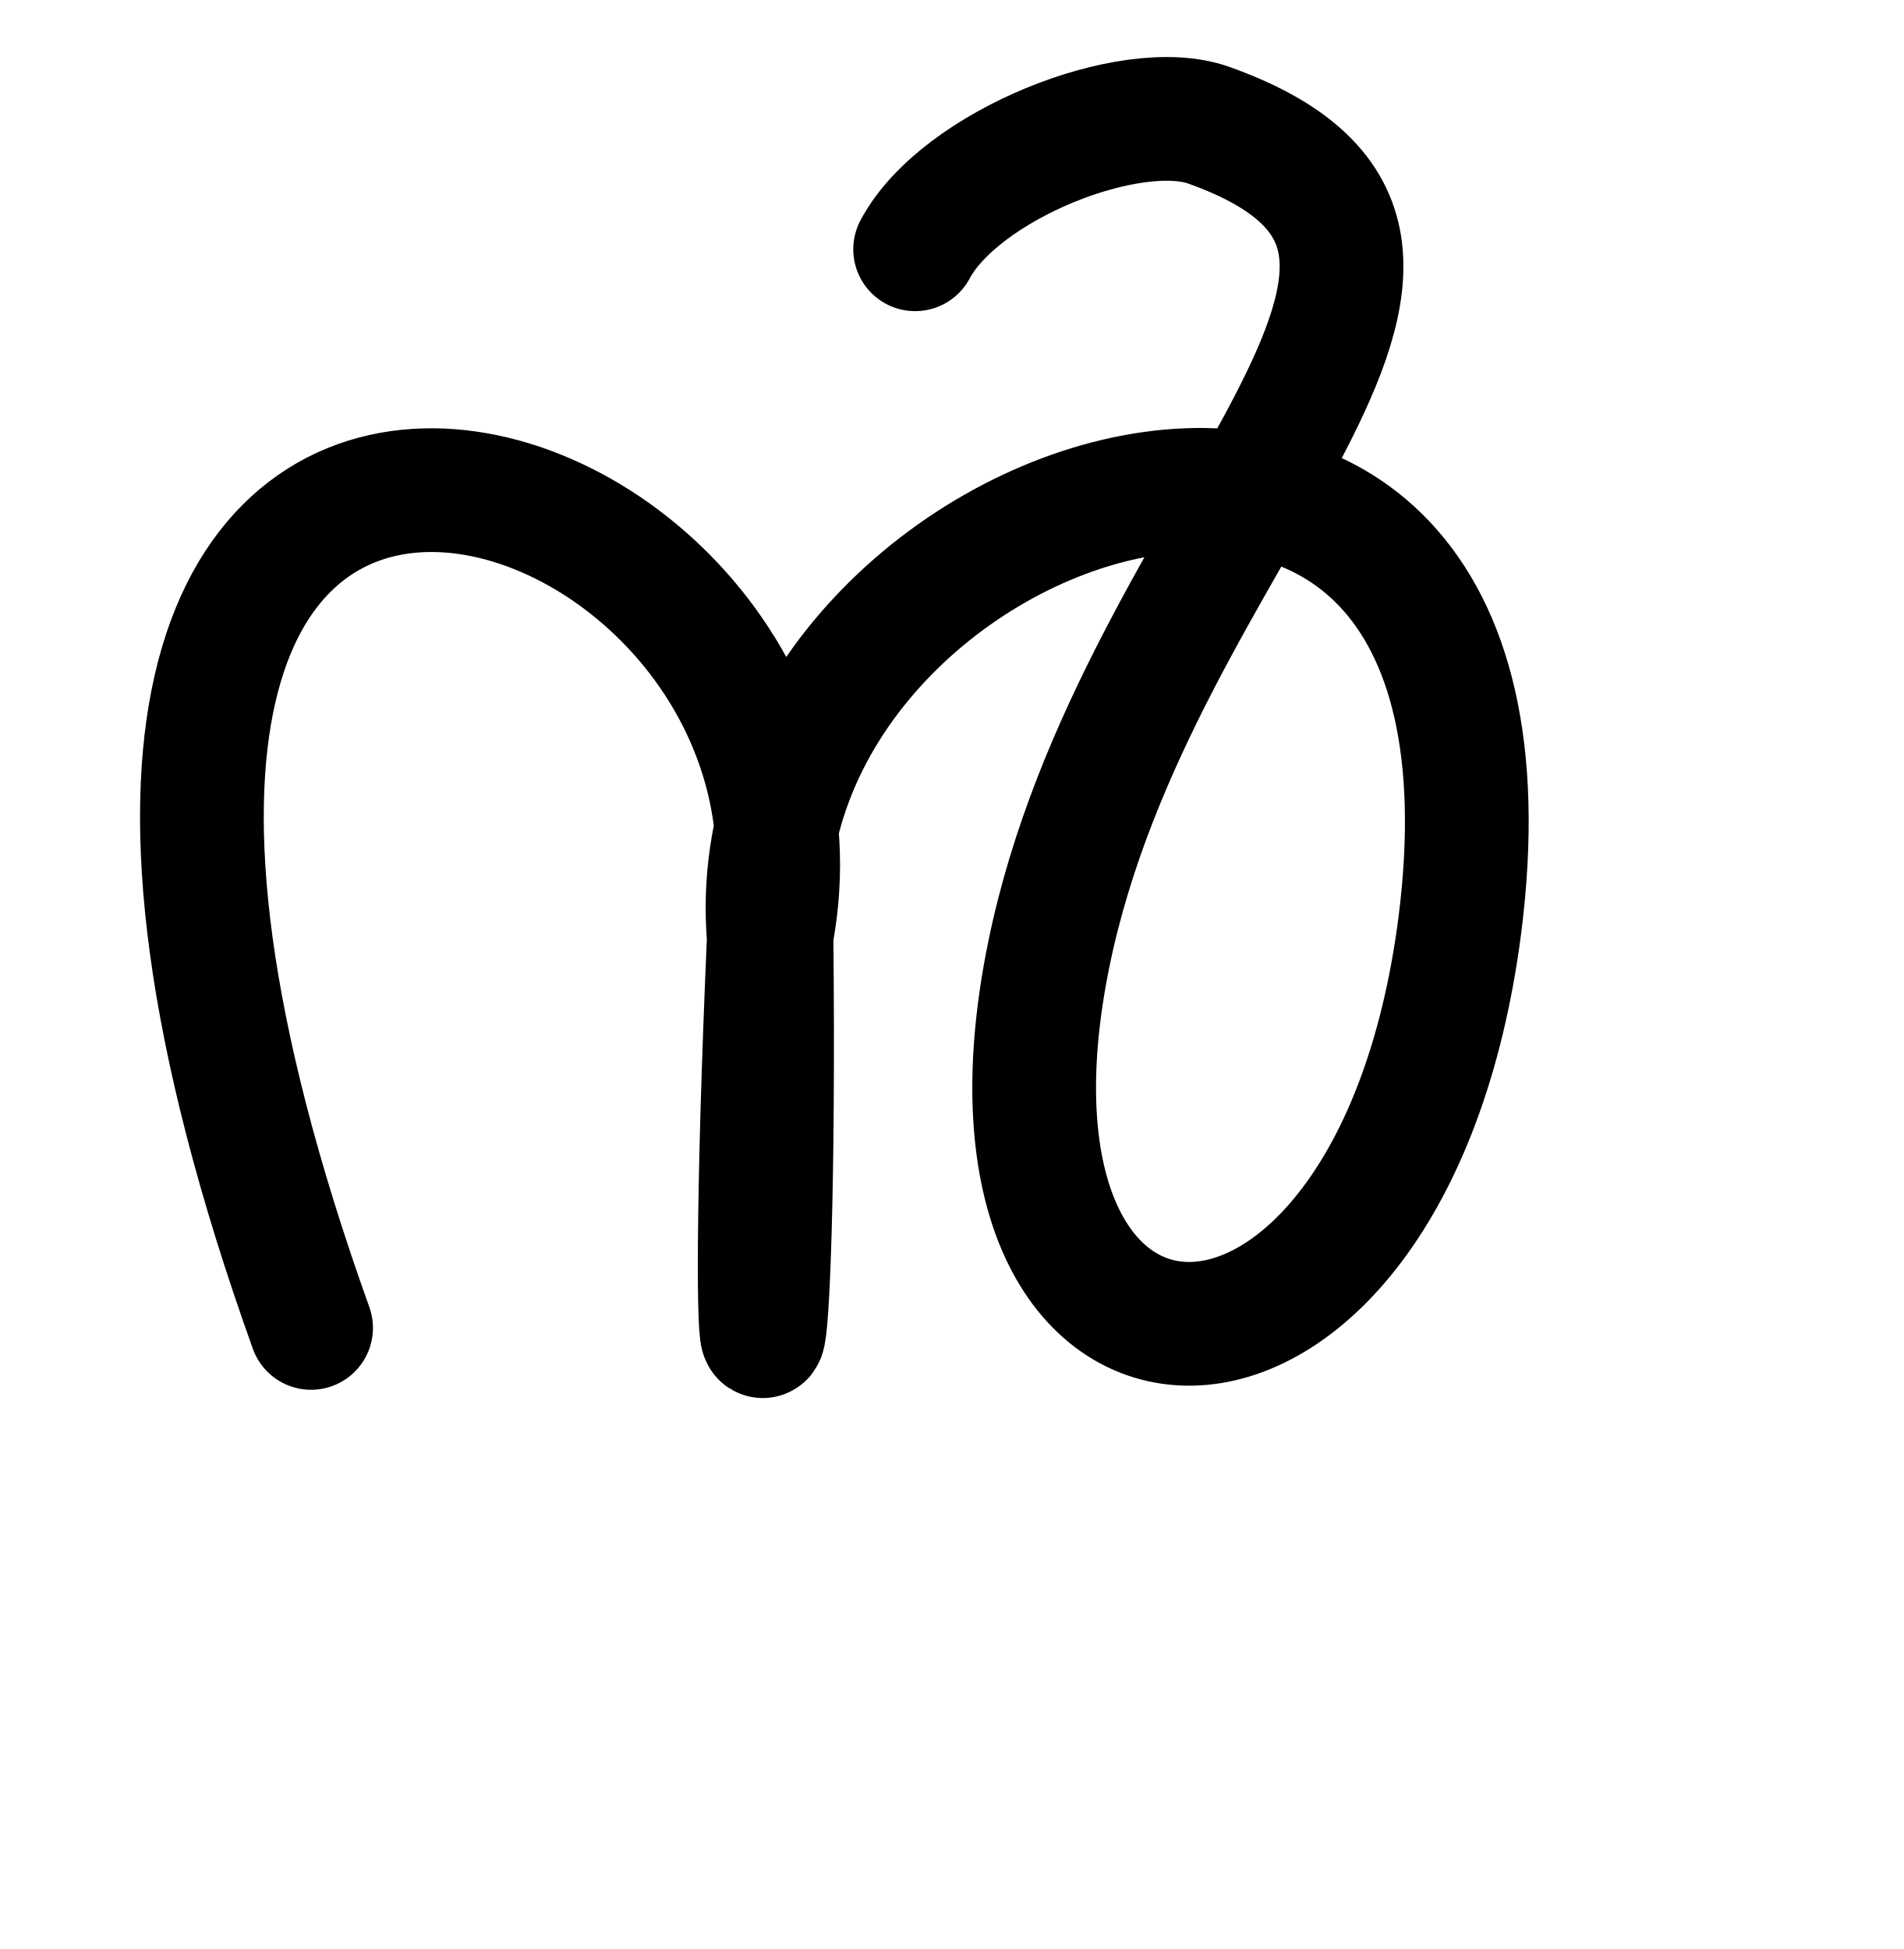
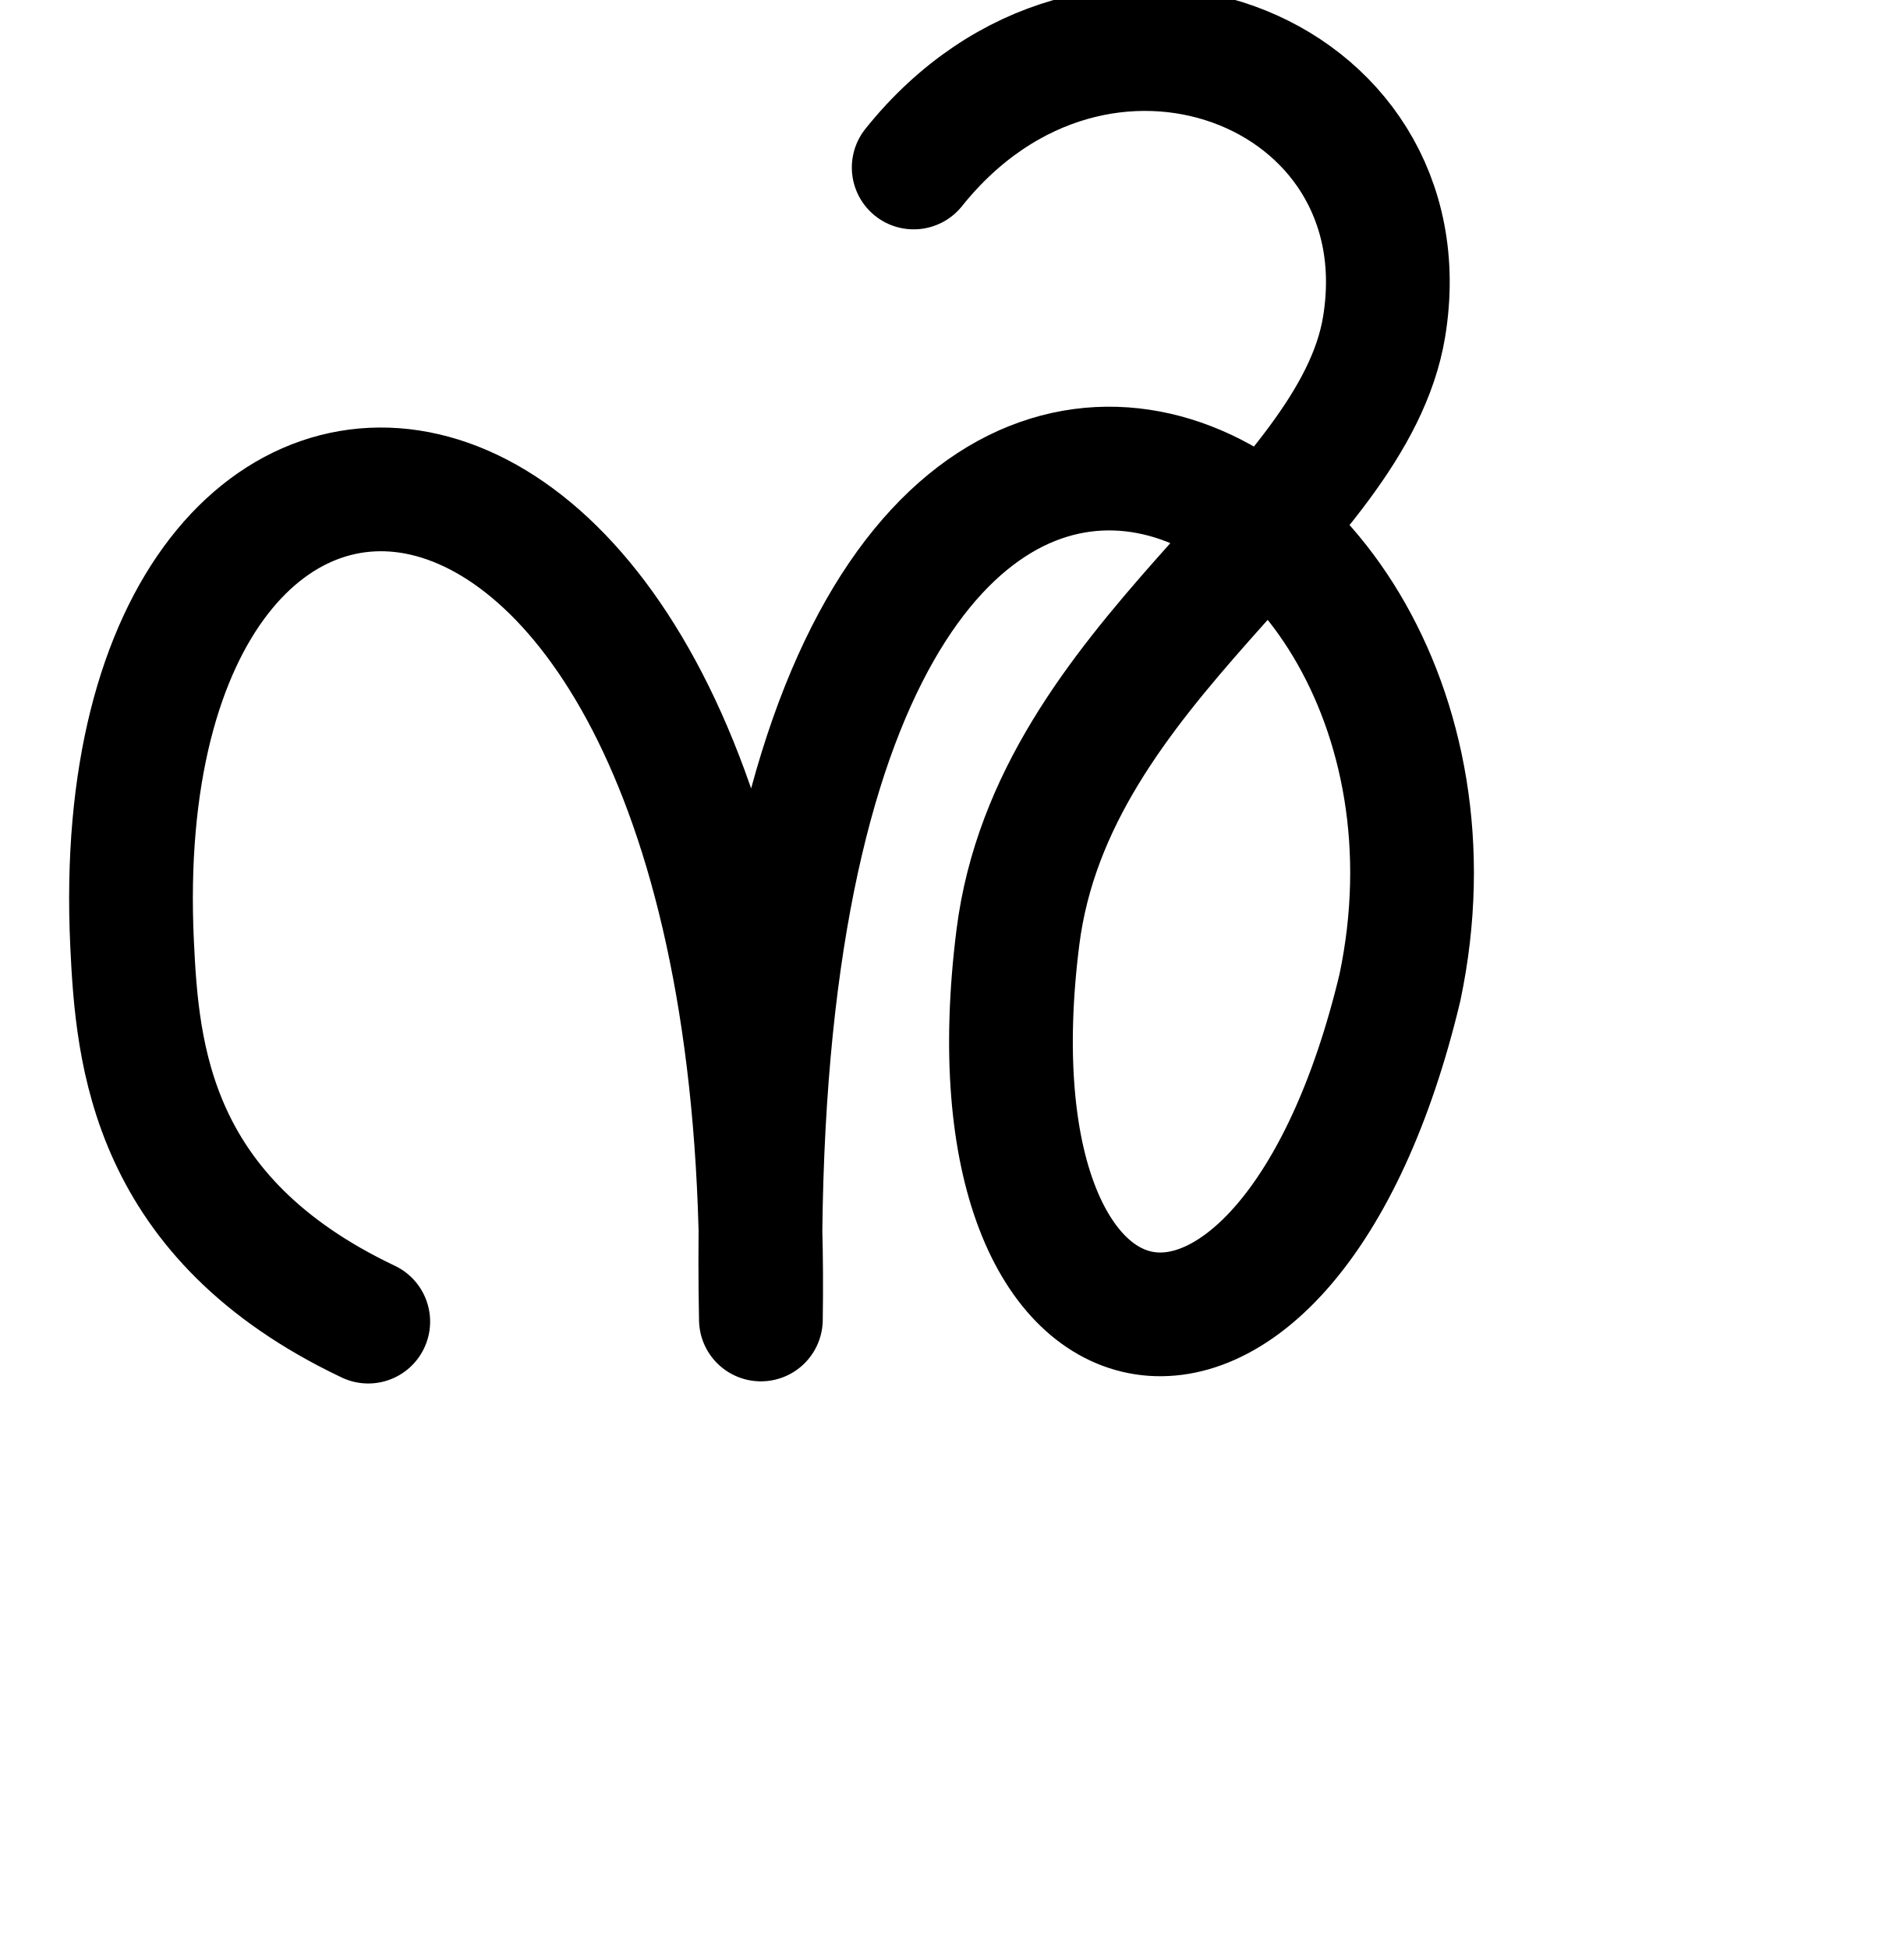
<svg xmlns="http://www.w3.org/2000/svg" width="2000" height="2048" id="svg2992" version="1.1">
  <defs id="defs5498">
    </defs>
  <g id="layer1" transform="translate(0,1048)">
-     <path style="fill:none;stroke:#000000;stroke-width:130;stroke-linecap:round;stroke-linejoin:round;stroke-miterlimit:4;stroke-dasharray:none;stroke-opacity:1" d="M 326.848,347.367 C -125.31,-913.77 912,-600 810.595,-65.577 816,472 782.462,519.509 807.752,-62.15 768,-536 1629.504,-822.52 1533.709,-74.936 1460.66,486.93 996.544,468.22 1102.121,-45.968 c 92.558,-450.779 525.794,-742.475 168.092,-870.39 -82.204,-29.396 -261.781,42.141 -308.7,130.304" id="path3879" />
+     <path style="fill:none;stroke:#000000;stroke-width:130;stroke-linecap:round;stroke-linejoin:round;stroke-miterlimit:4;stroke-dasharray:none;stroke-opacity:1" d="M 386.922,340.761 C 157.735,232 144.269,59.473 138.783,-56.217 105.259,-763.206 816,-728 799.448,338.51 773.202,-992.219 1594.983,-598.67 1470.835,-10.17 1352.26,485.472 1008,424 1069.484,-63.104 1106.067,-352.93 1421.52,-503.965 1454.3,-704.92 1498.649,-976.801 1152,-1112 960,-872" id="path3879" />
  </g>
</svg>
